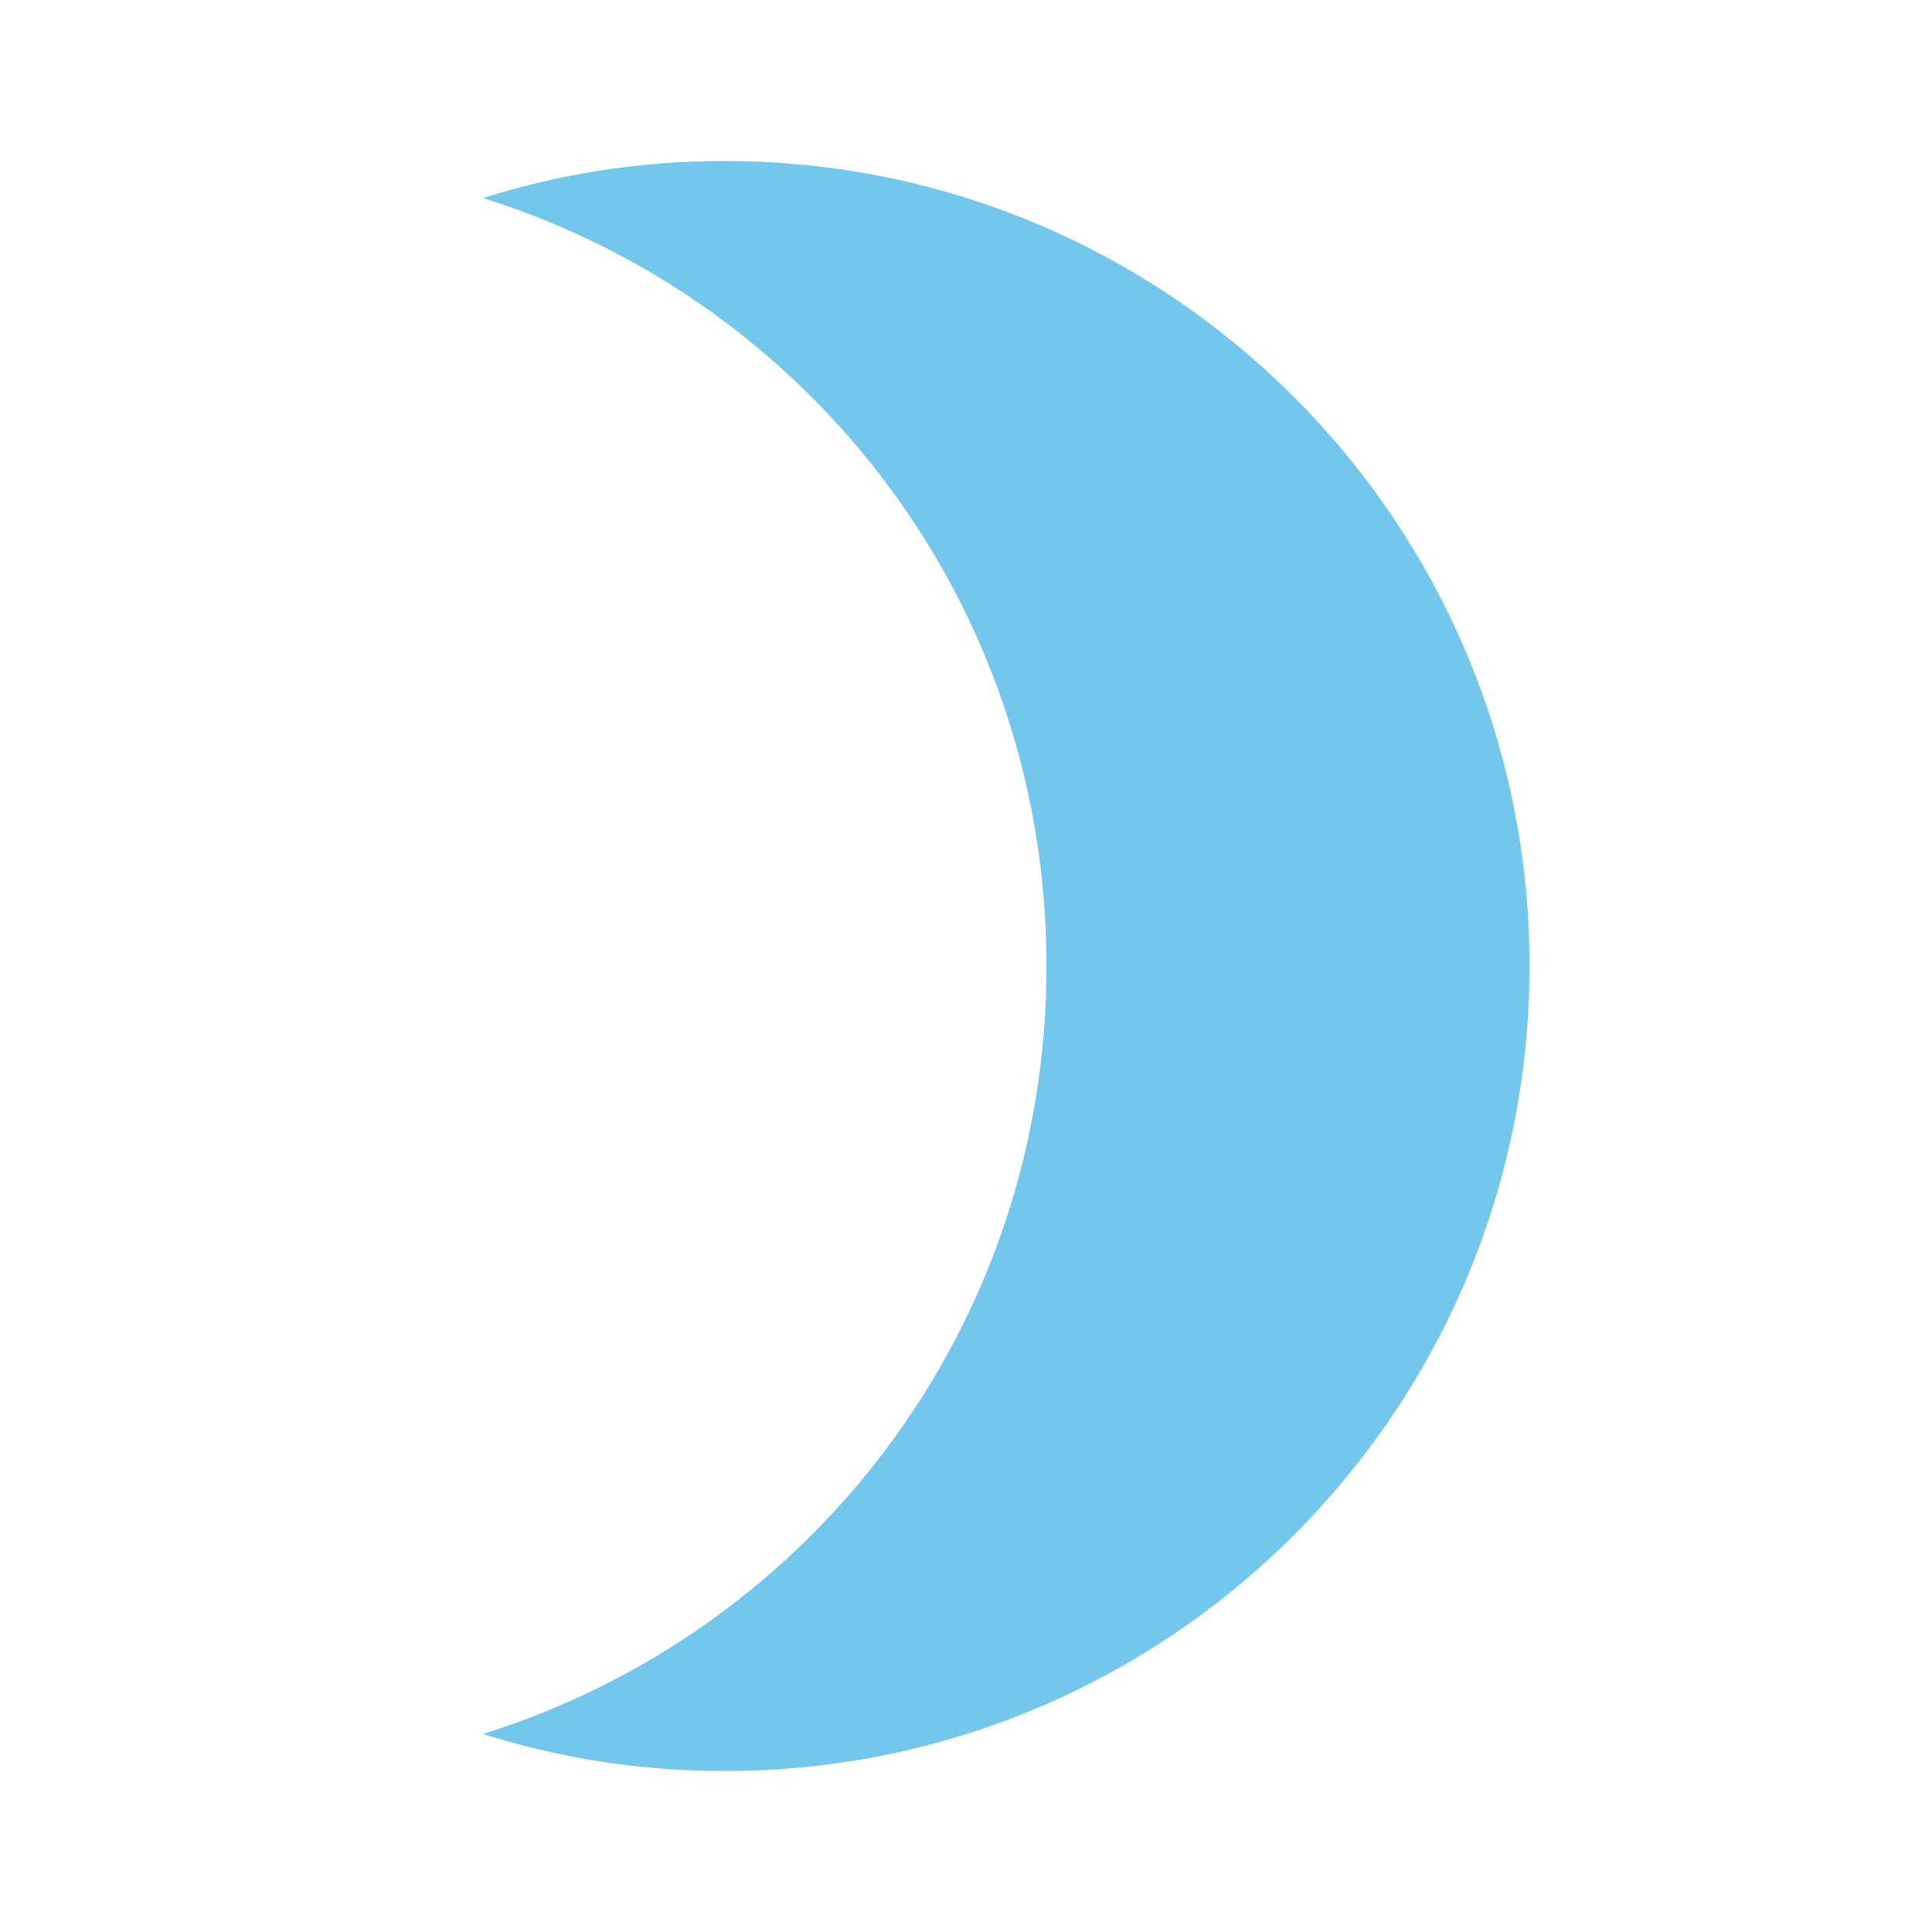
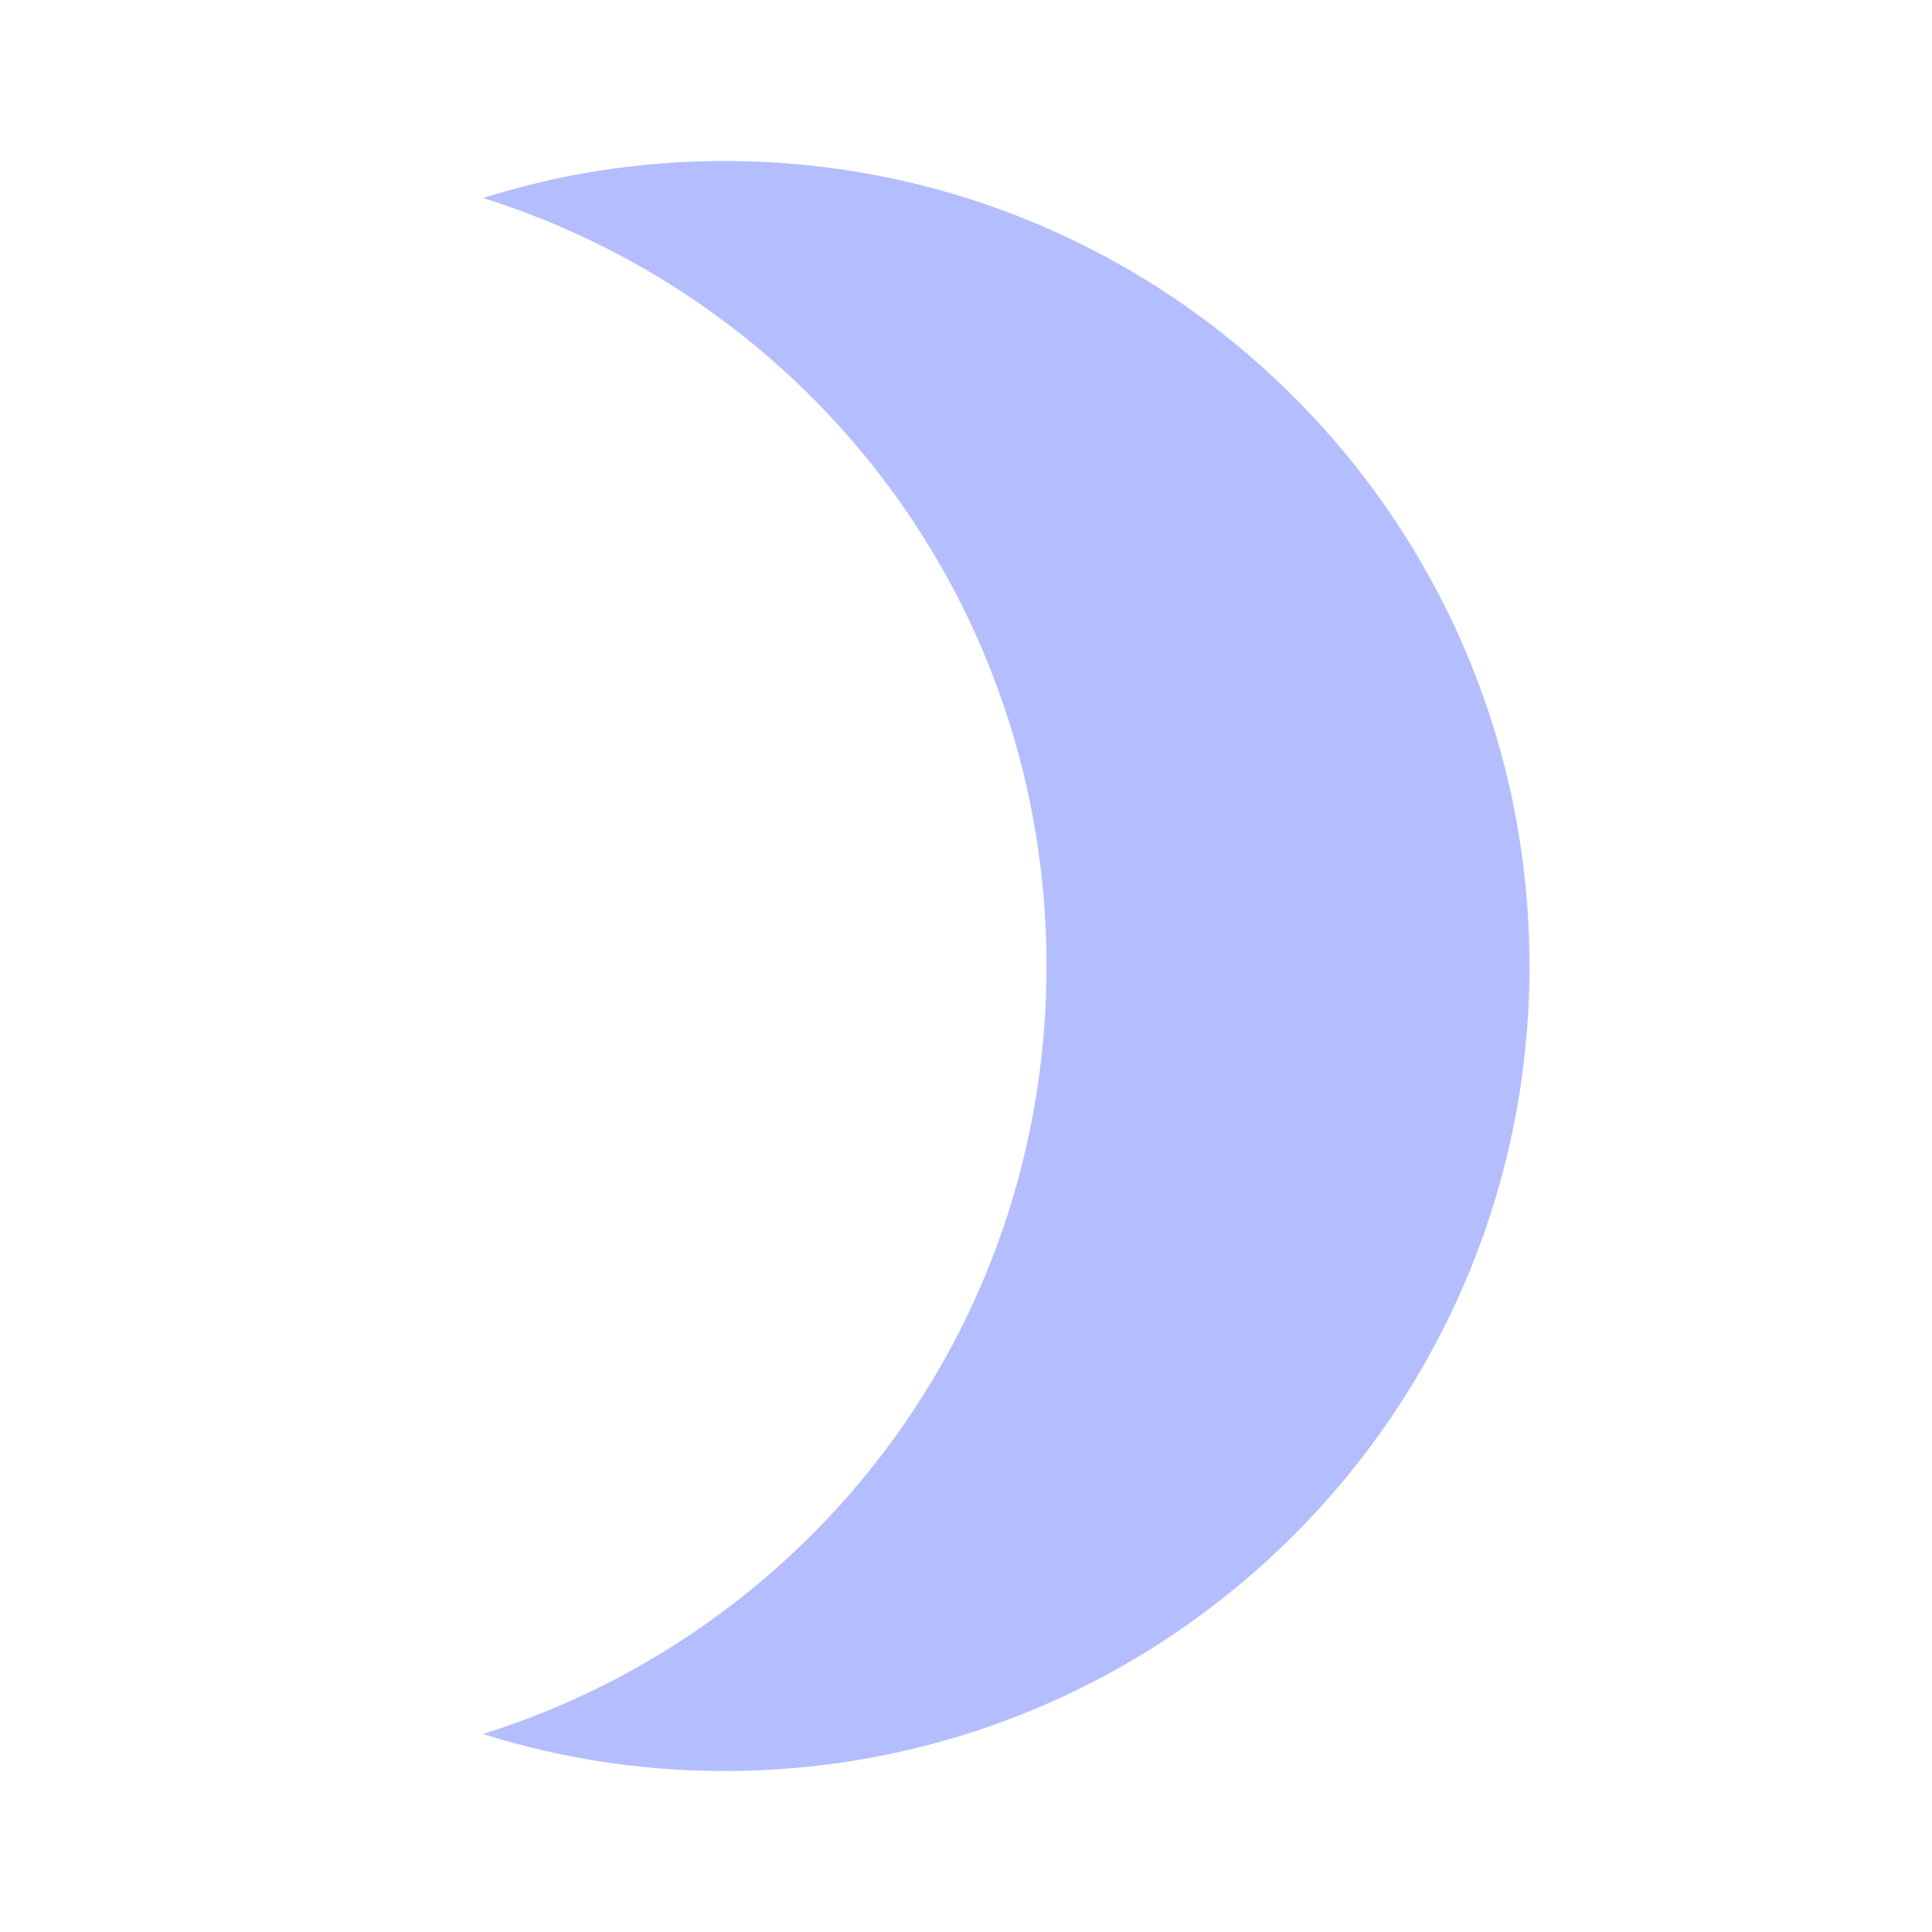
<svg xmlns="http://www.w3.org/2000/svg" viewBox="0 0 24 24">
-   <path fill="#74c7ec" d="M9,2C7.95,2 6.95,2.16 6,2.46C10.06,3.73 13,7.5 13,12C13,16.5 10.06,20.27 6,21.54C6.95,21.84 7.95,22 9,22A10,10 0 0,0 19,12A10,10 0 0,0 9,2Z" />
+   <path fill="#b4befe" d="M9,2C7.95,2 6.95,2.16 6,2.46C10.06,3.73 13,7.5 13,12C13,16.5 10.06,20.27 6,21.54C6.95,21.84 7.95,22 9,22A10,10 0 0,0 19,12A10,10 0 0,0 9,2Z" />
</svg>
